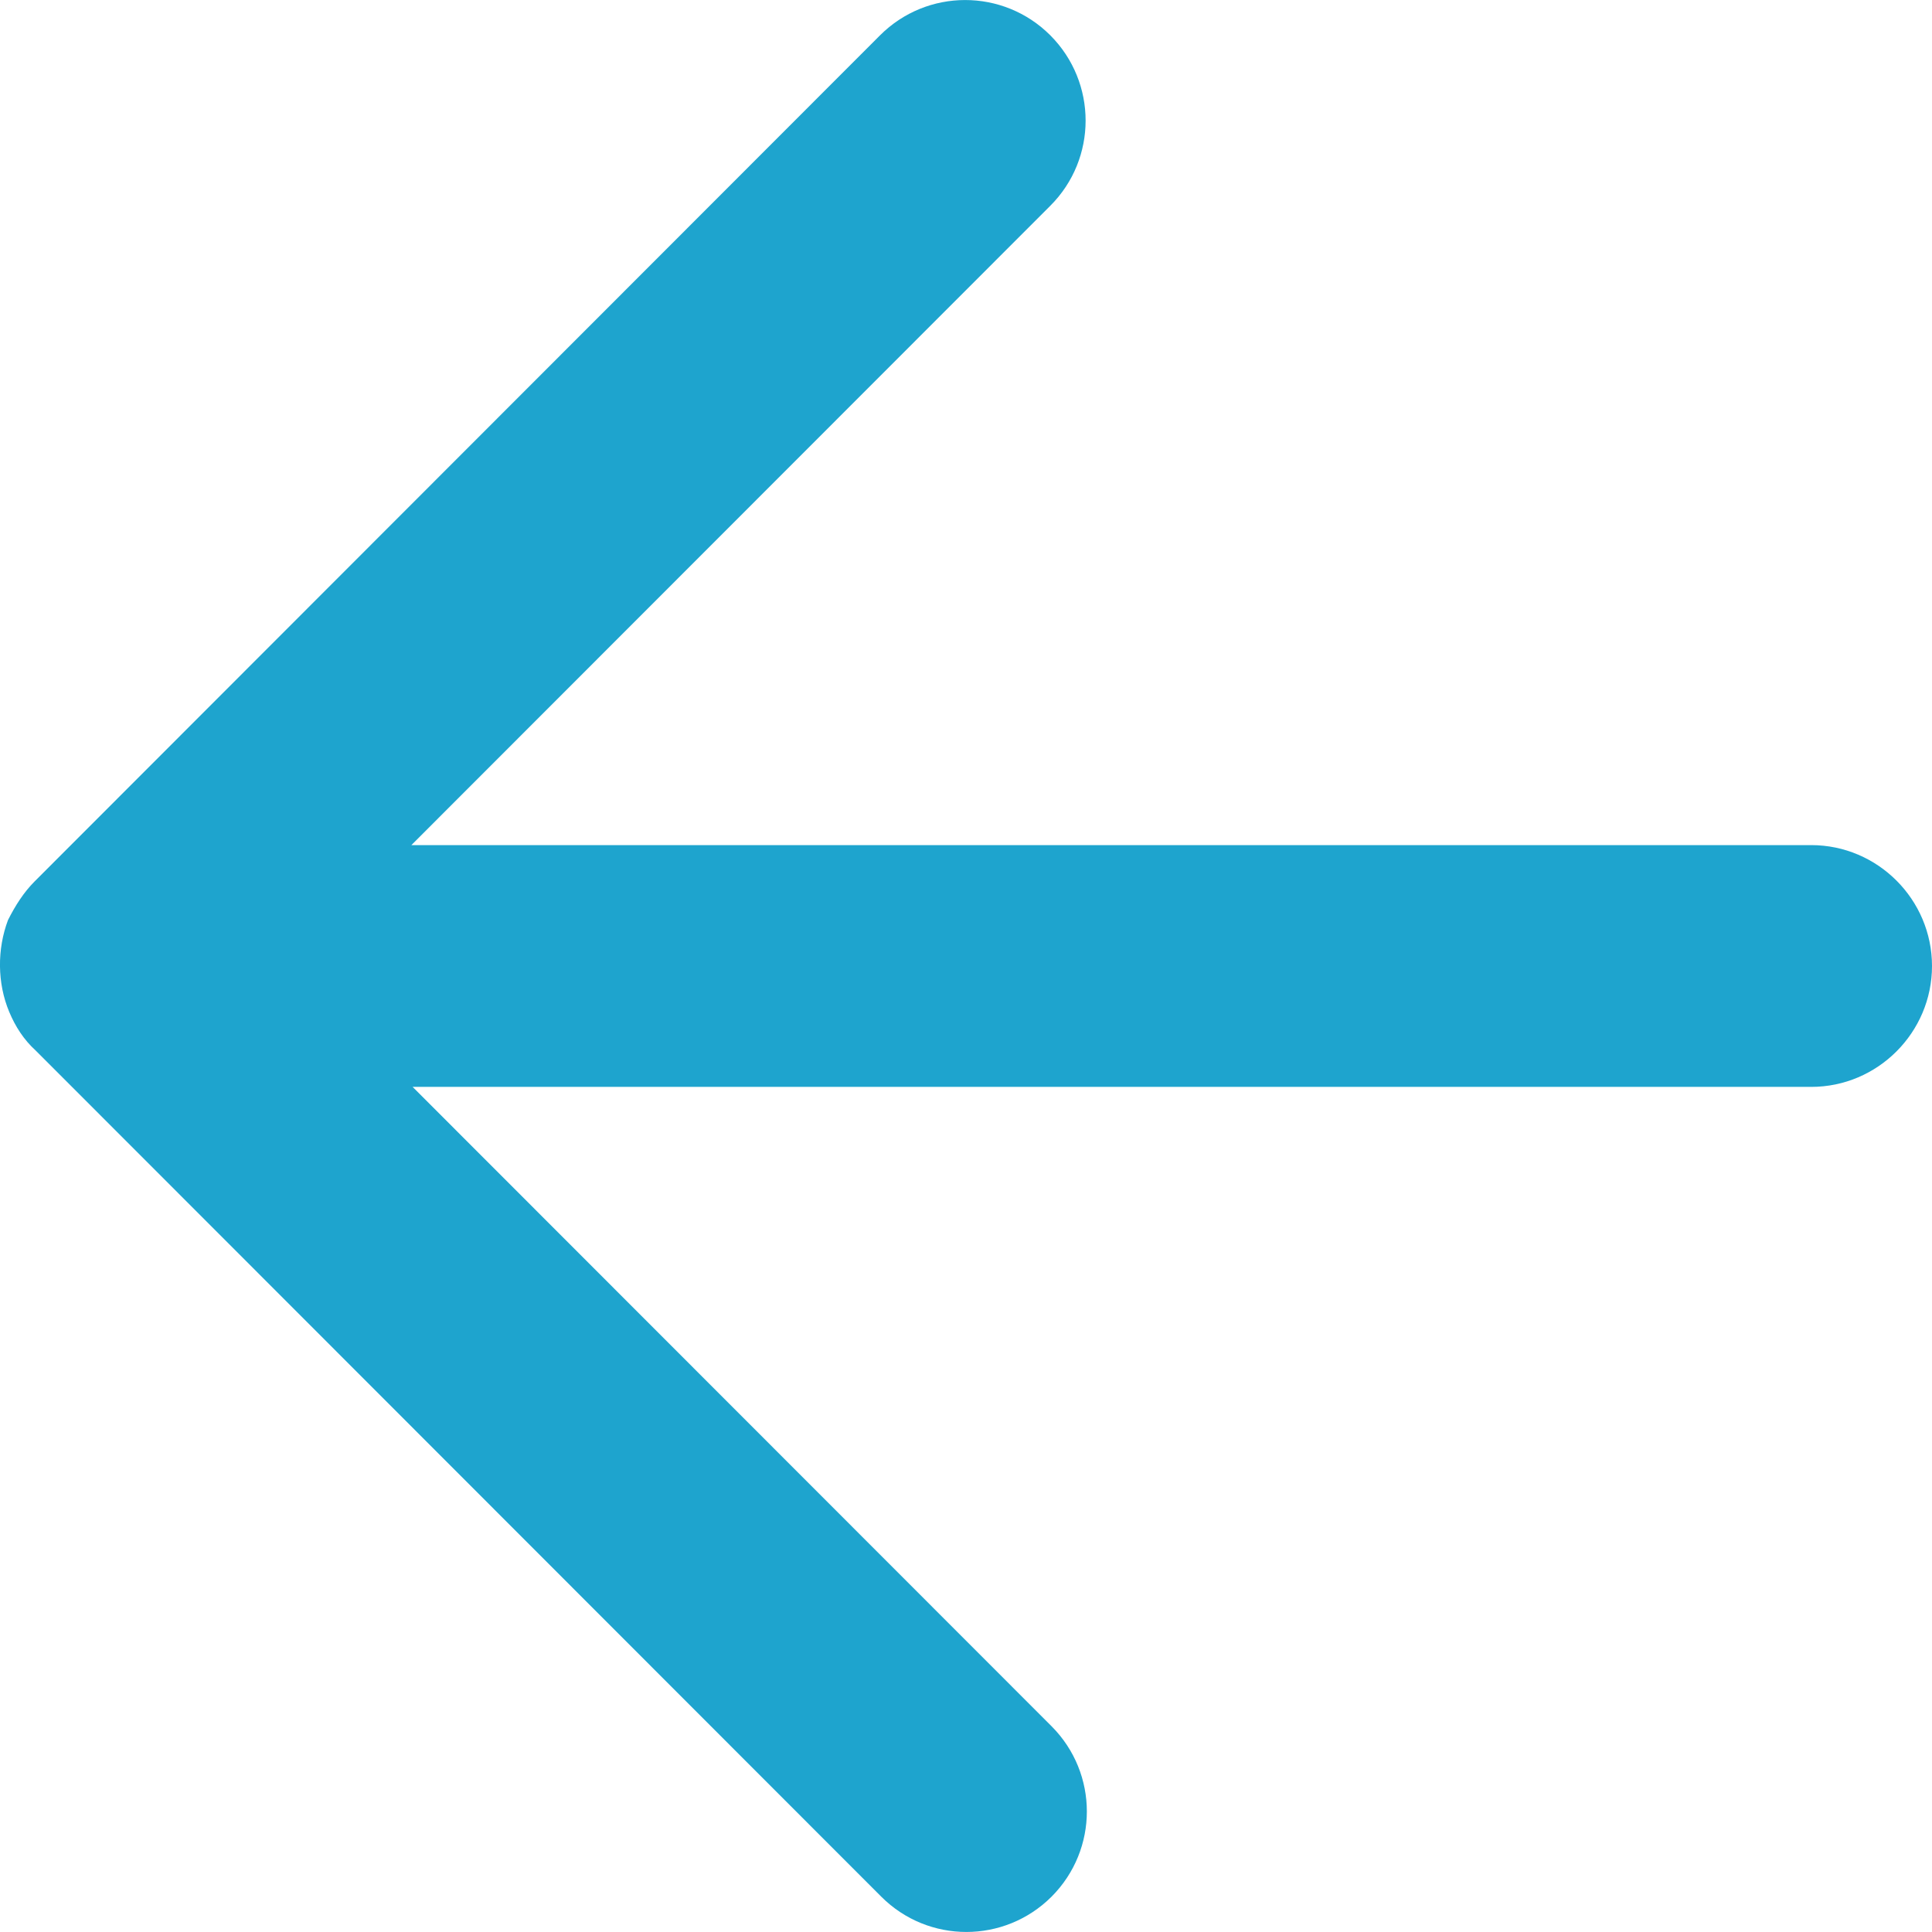
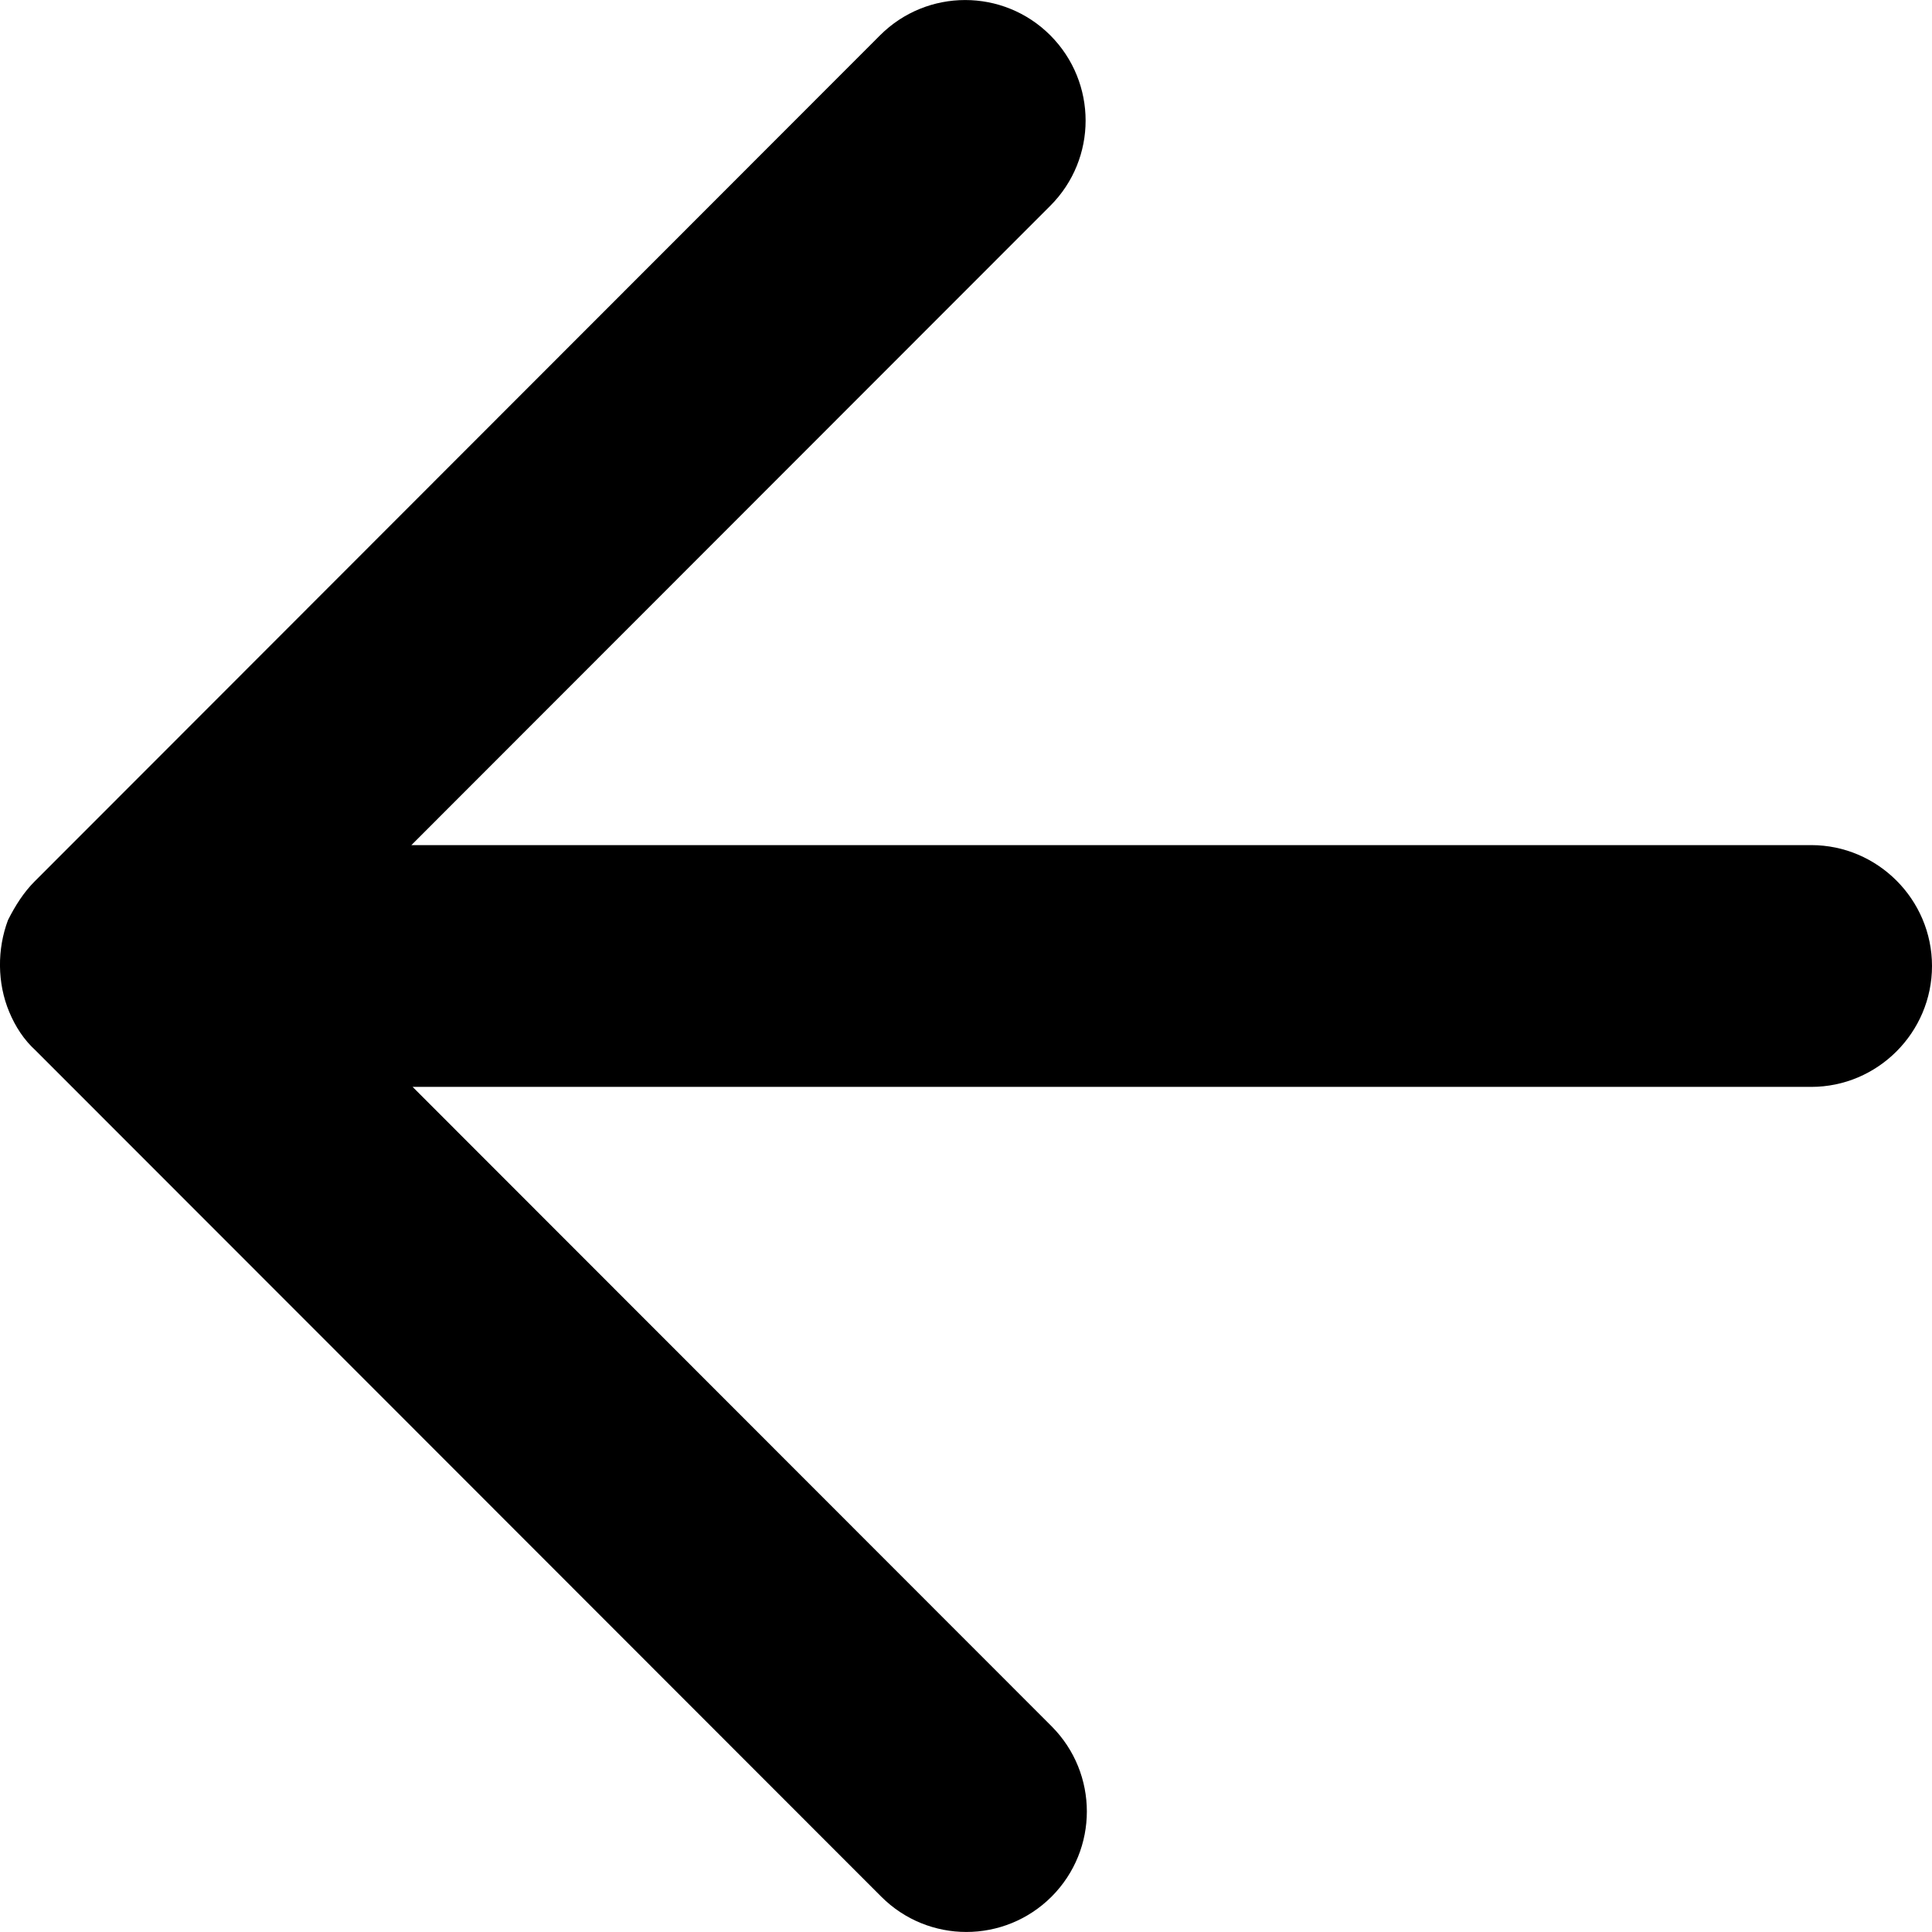
<svg xmlns="http://www.w3.org/2000/svg" width="14" height="14" viewBox="0 0 14 14" fill="none">
-   <path fill-rule="evenodd" clip-rule="evenodd" d="M0.067 7.333C0.111 7.438 0.172 7.534 0.259 7.613L6.386 13.744C6.727 14.085 7.278 14.085 7.62 13.744C7.961 13.402 7.961 12.851 7.62 12.509L2.99 7.876L13.125 7.876C13.606 7.876 14 7.482 14 7C14 6.518 13.606 6.124 13.125 6.124L2.981 6.124L7.611 1.491C7.952 1.15 7.952 0.598 7.611 0.256C7.27 -0.085 6.718 -0.085 6.377 0.256L0.251 6.387C0.172 6.466 0.111 6.562 0.058 6.667C-0.021 6.877 -0.021 7.123 0.067 7.333Z" fill="#1EA4CE" />
+   <path fill-rule="evenodd" clip-rule="evenodd" d="M0.067 7.333C0.111 7.438 0.172 7.534 0.259 7.613L6.386 13.744C6.727 14.085 7.278 14.085 7.62 13.744C7.961 13.402 7.961 12.851 7.62 12.509L2.99 7.876L13.125 7.876C13.606 7.876 14 7.482 14 7C14 6.518 13.606 6.124 13.125 6.124L2.981 6.124L7.611 1.491C7.952 1.15 7.952 0.598 7.611 0.256C7.27 -0.085 6.718 -0.085 6.377 0.256L0.251 6.387C0.172 6.466 0.111 6.562 0.058 6.667C-0.021 6.877 -0.021 7.123 0.067 7.333Z" fill="currentColor" />
</svg>
